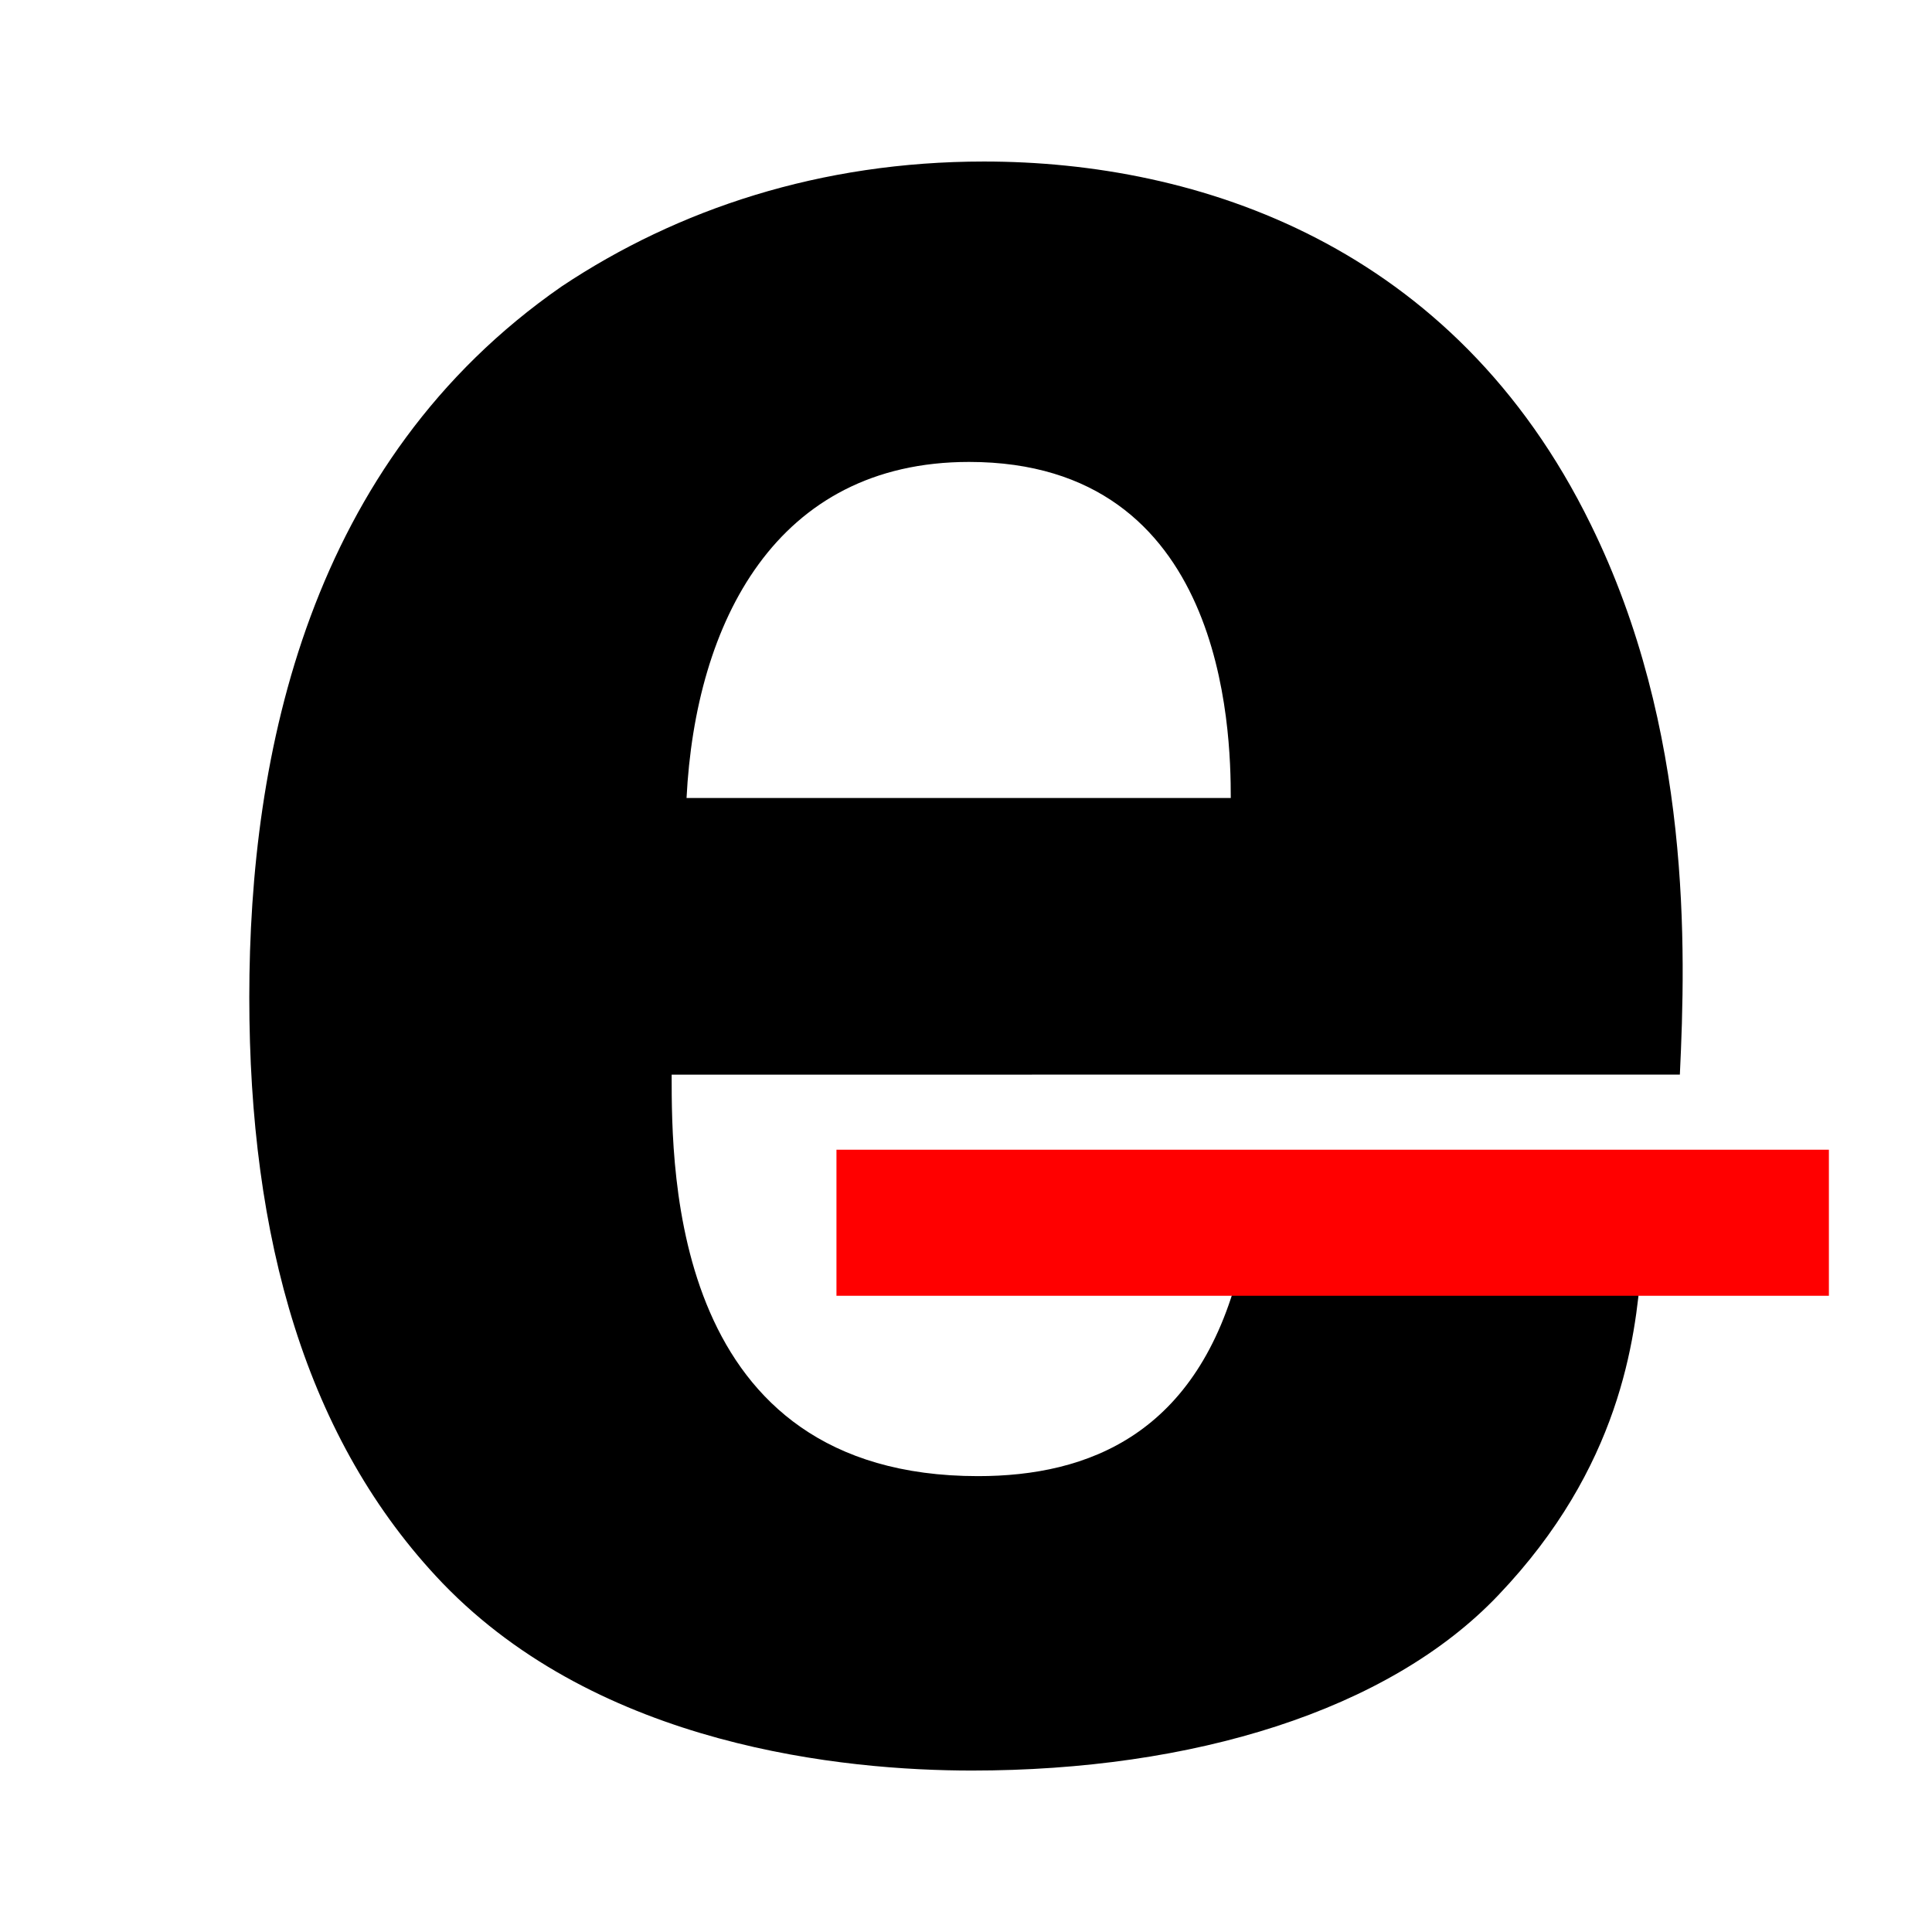
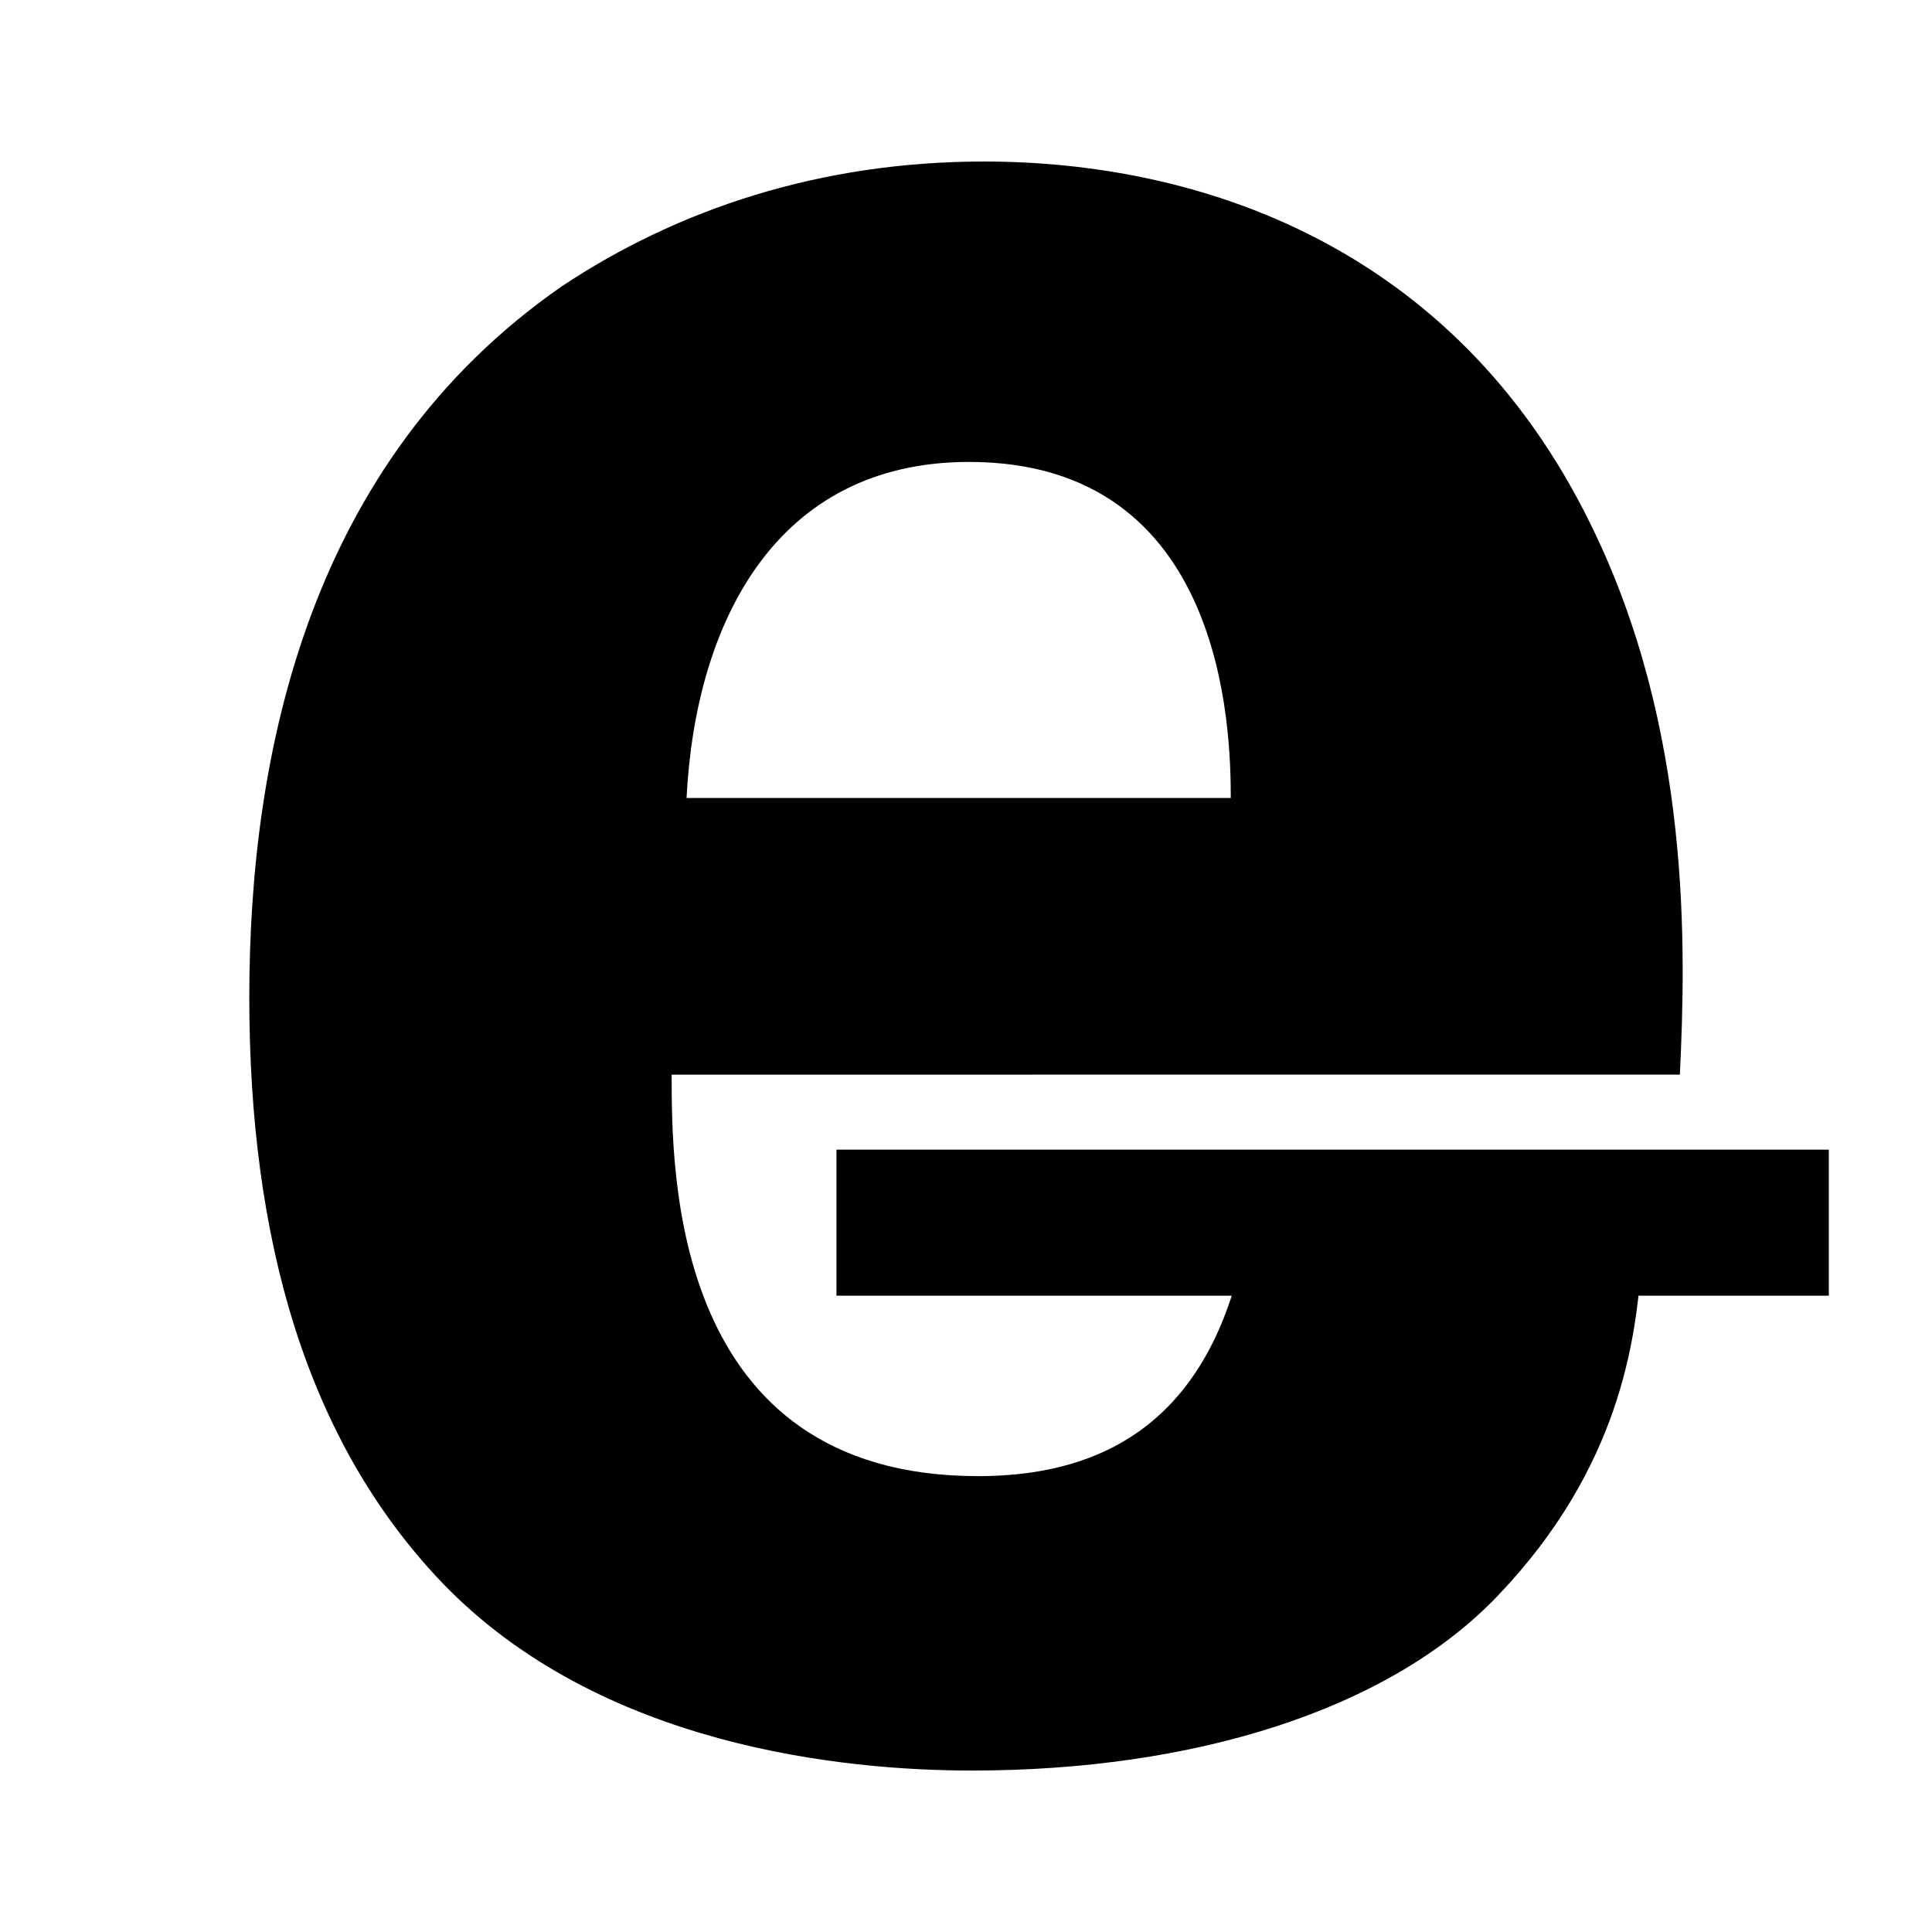
<svg xmlns="http://www.w3.org/2000/svg" width="26.458mm" height="26.458mm" viewBox="0 0 26.458 26.458" version="1.1" id="svg1">
  <defs id="defs1" />
  <g id="layer1">
    <path style="font-weight:bold;font-size:40.729px;line-height:0.8;font-family:'Univers LT Std';-inkscape-font-specification:'Univers LT Std Bold';text-align:center;letter-spacing:10.861px;text-anchor:middle;fill-rule:evenodd;stroke-width:0.8;stroke-linejoin:bevel;paint-order:markers stroke fill" d="M 23.005,14.716 C 23.087,13.005 23.168,9.991 21.784,7.181 19.91,3.352 16.407,2.212 13.475,2.212 c -2.24,0 -4.195,0.652 -5.784,1.711 -3.462,2.403 -4.277,6.395 -4.277,9.734 0,3.299 0.774,6.069 2.647,8.024 2.159,2.24 5.498,2.566 7.25,2.566 3.014,0 5.702,-0.815 7.209,-2.403 1.67,-1.751 1.874,-3.503 1.955,-4.48 h -5.498 c -0.57,2.281 -2.077,2.851 -3.584,2.851 -4.195,0 -4.195,-4.154 -4.195,-5.498 z M 9.402,10.928 C 9.524,8.525 10.624,6.326 13.271,6.326 c 3.503,0 3.584,3.666 3.584,4.602 z" id="text1" aria-label="e" />
-     <path style="fill:none;fill-rule:evenodd;stroke:#ff0000;stroke-width:2;stroke-linejoin:bevel;stroke-dasharray:none;stroke-opacity:1;paint-order:markers stroke fill" d="M 11.455,16.745 H 25.046" id="path1" />
+     <path d="m 11.455,15.744 v 2 h 13.59 v -2 z" id="path1" class="f-accent" />
  </g>
</svg>
